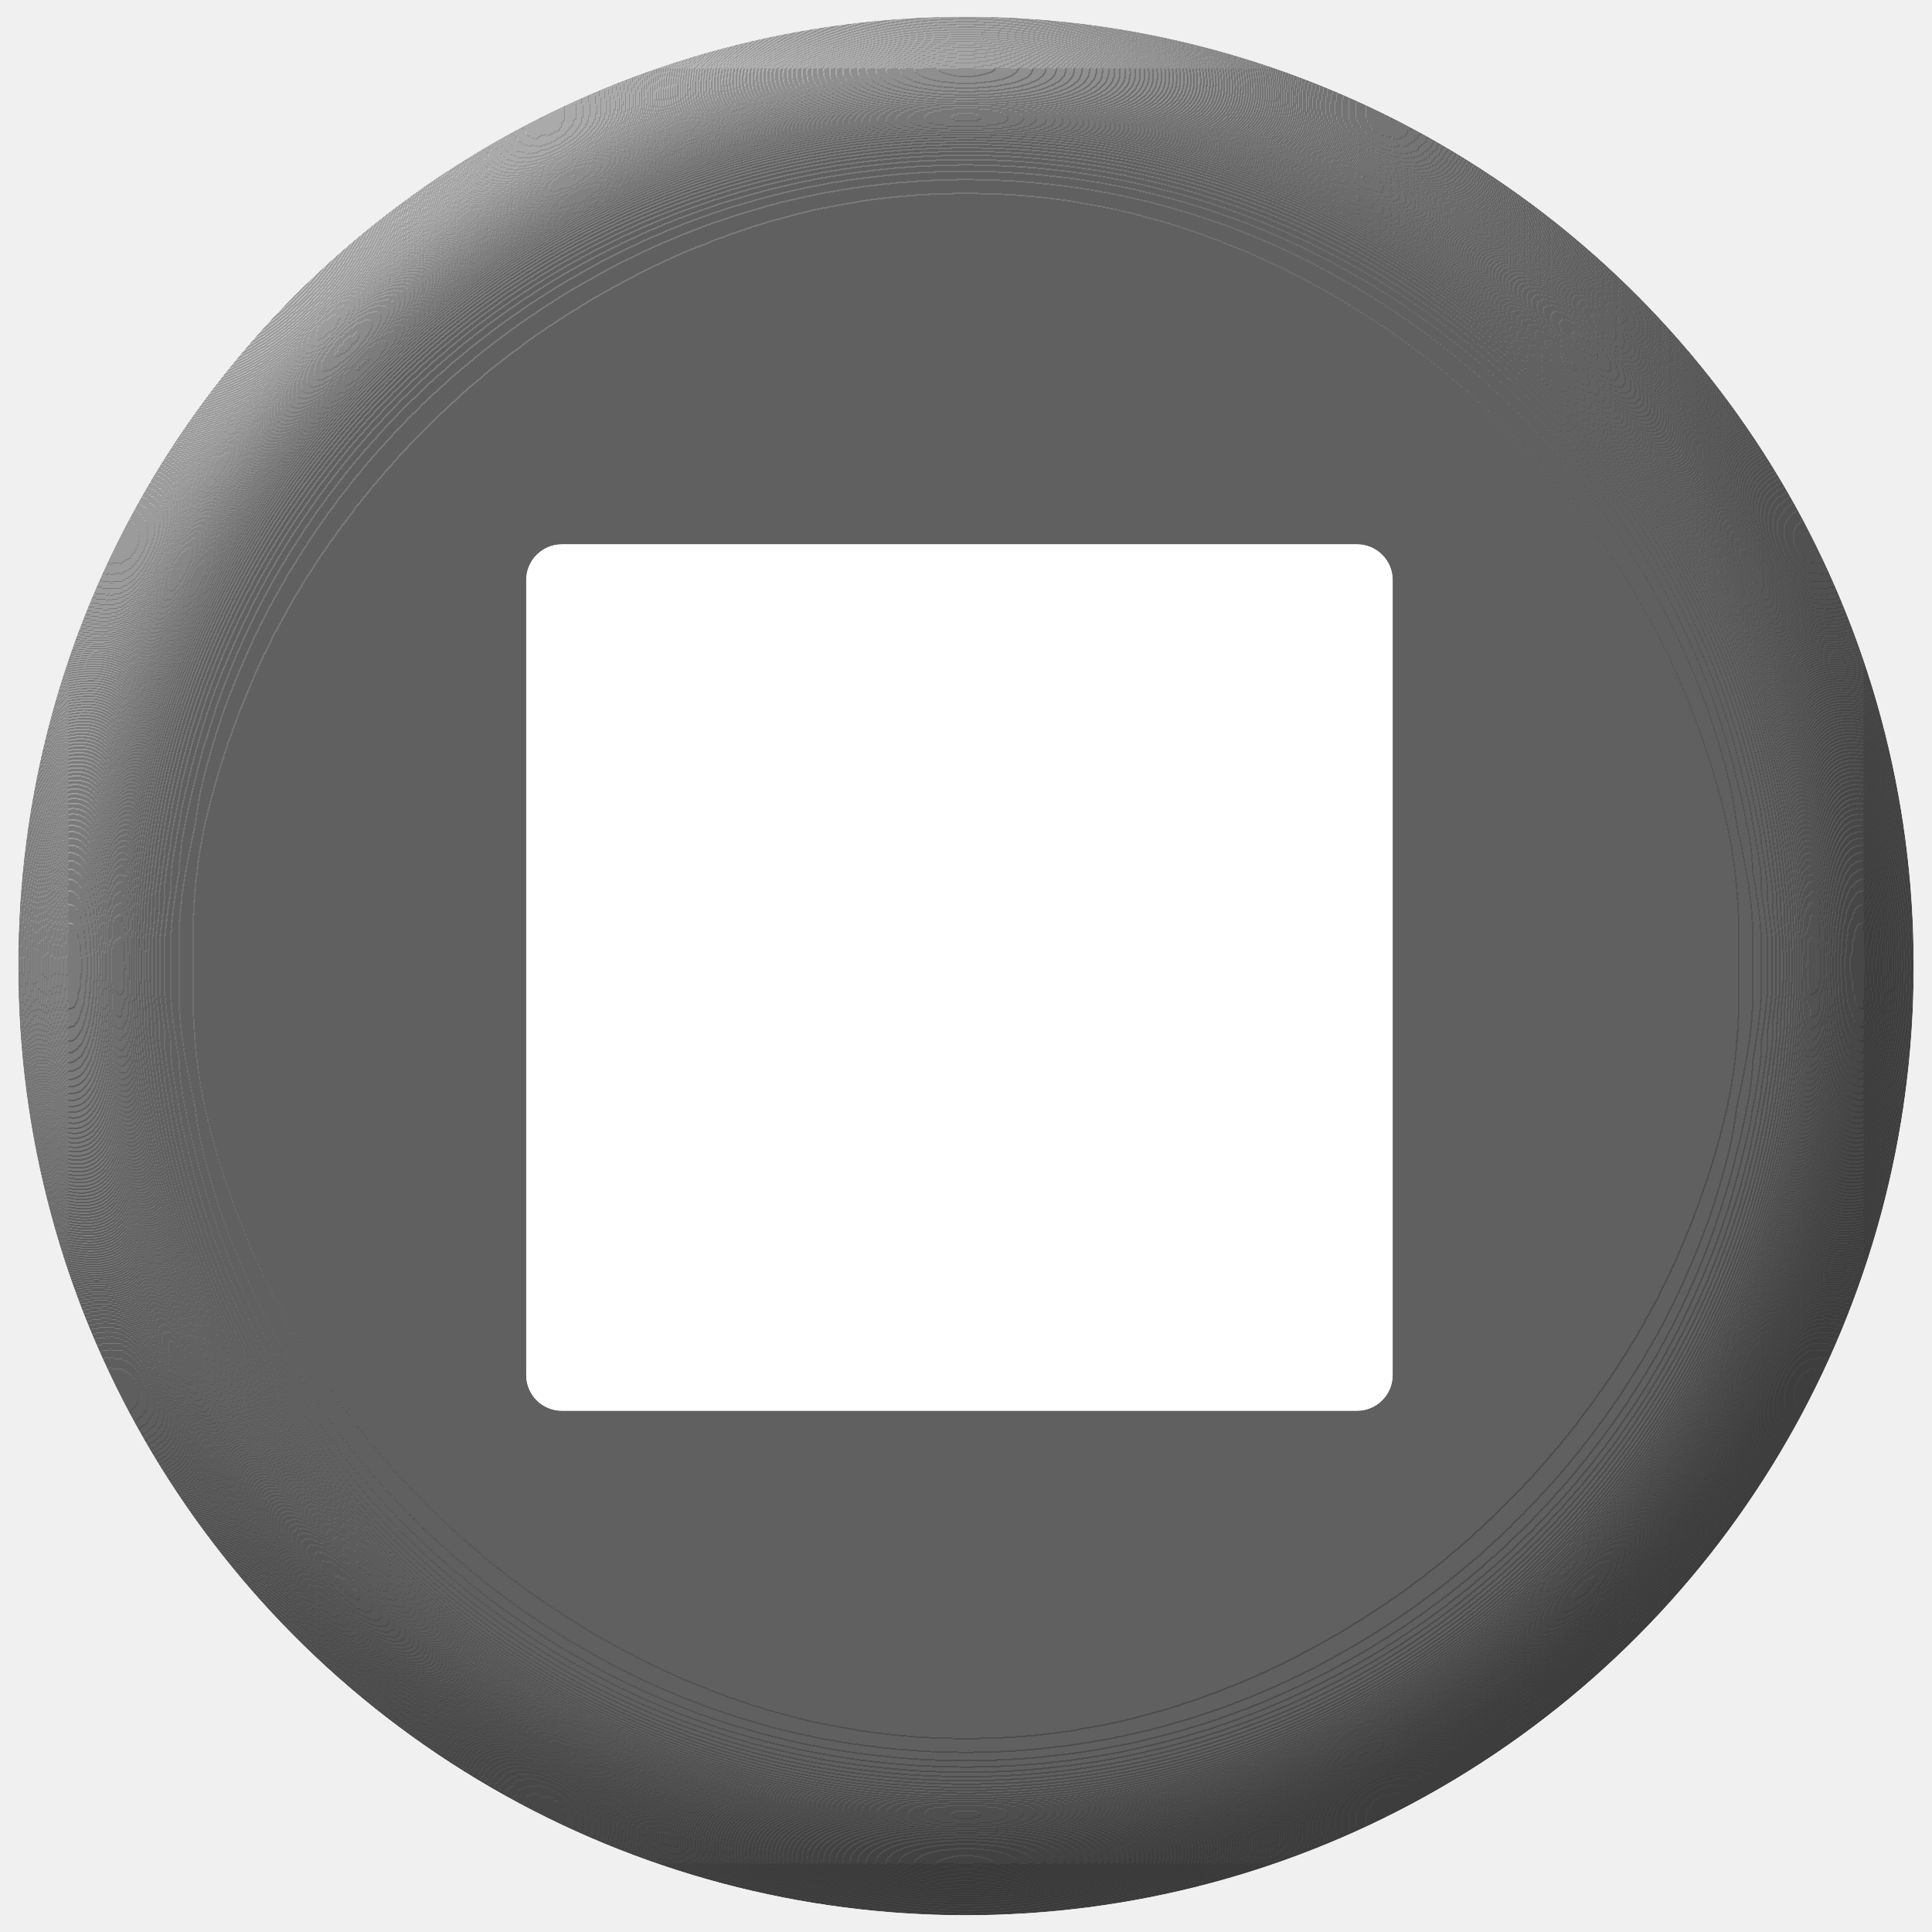
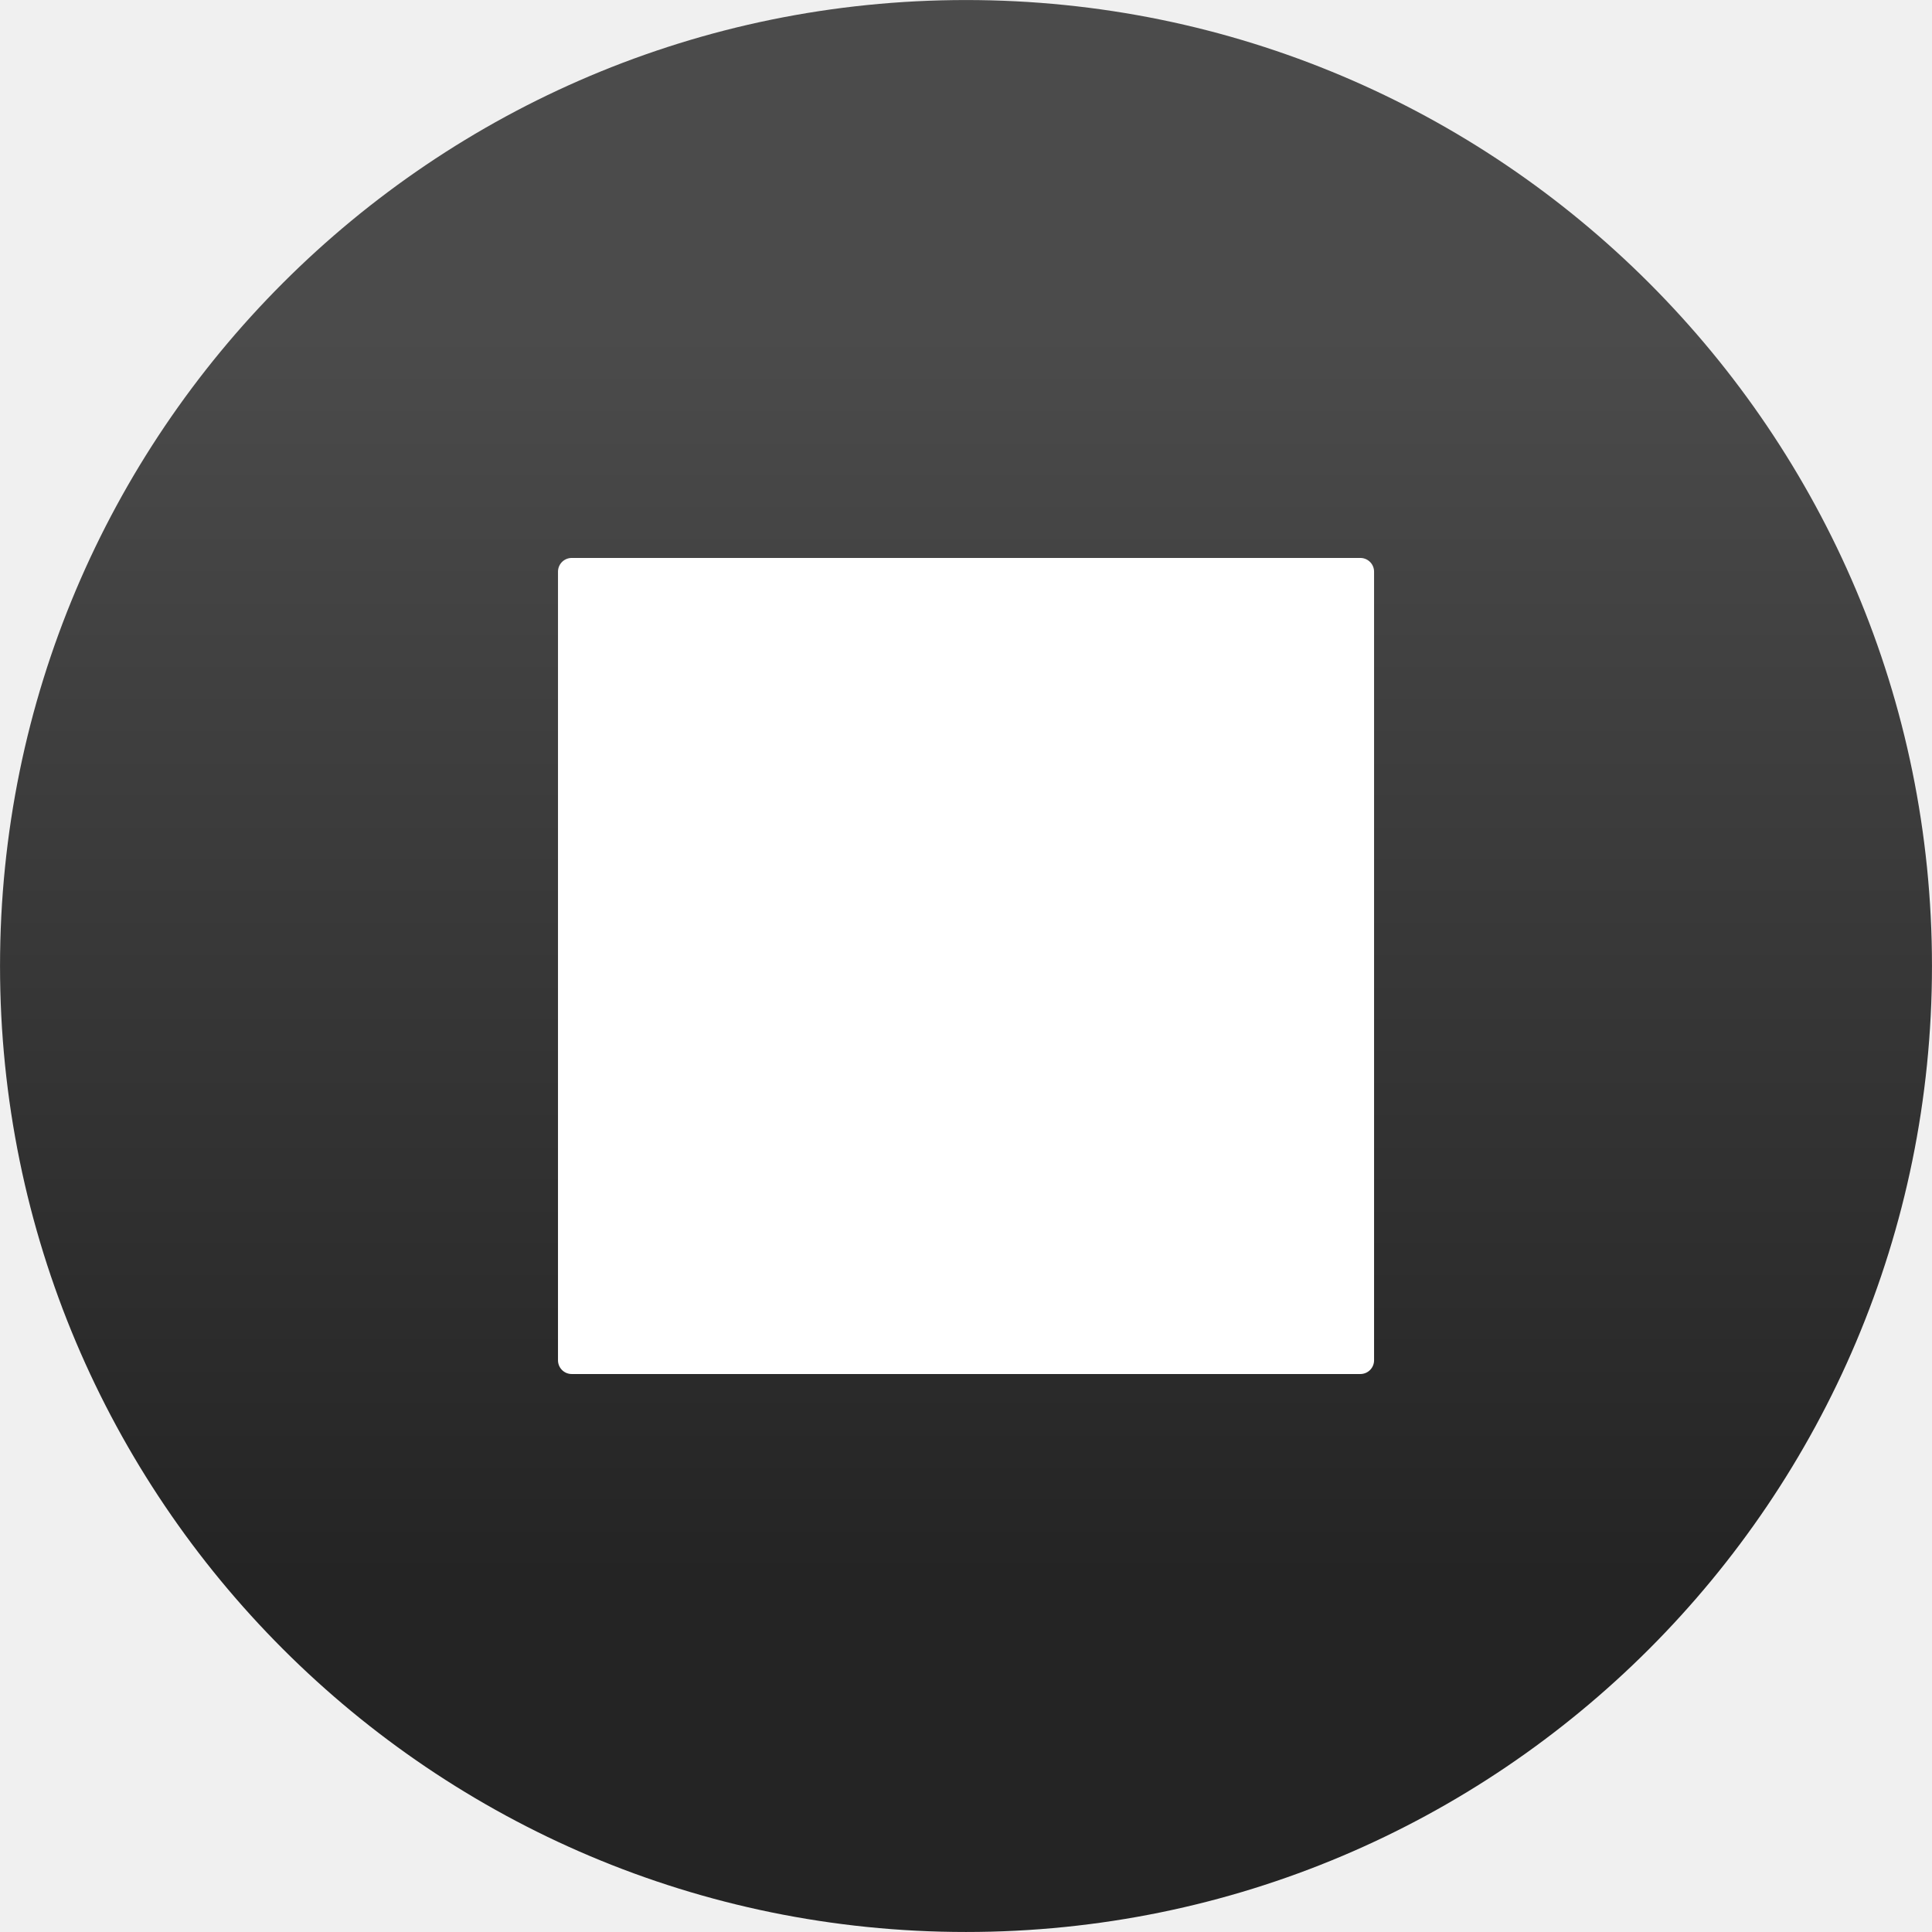
- <svg xmlns="http://www.w3.org/2000/svg" version="1.1" width="64" height="64" id="svg4110">
-   <defs id="defs4112">
-     <filter color-interpolation-filters="sRGB" id="filter6770-8">
-       <feGaussianBlur stdDeviation="24.468" in="SourceAlpha" result="result0" id="feGaussianBlur6772-1" />
-       <feSpecularLighting in="result0" result="result1" lighting-color="#ffffff" surfaceScale="16.722" specularConstant="0.88" specularExponent="20" id="feSpecularLighting6774-6">
-         <feDistantLight elevation="45" azimuth="235" id="feDistantLight6776-4" />
-       </feSpecularLighting>
-       <feComposite in2="result1" operator="arithmetic" k1="0" k2="1" k3="1" k4="0" in="SourceGraphic" result="result4" id="feComposite6778-2" />
-       <feComposite in2="SourceAlpha" operator="in" in="result4" result="result2" id="feComposite6780-3" />
-     </filter>
+ <svg xmlns="http://www.w3.org/2000/svg" xmlns:xlink="http://www.w3.org/1999/xlink" width="21" height="21" id="svg10096" version="1.1">
+   <defs id="defs10098">
+     <linearGradient id="linearGradient5773-0-6">
+       <stop style="stop-color:#1c1c1c;stop-opacity:1;" offset="0" id="stop5775-8-2" />
+       <stop style="stop-color:#7a7a7a;stop-opacity:1;" offset="1" id="stop5777-6-7" />
+     </linearGradient>
+     <linearGradient id="linearGradient6311-0-9-9">
+       <stop style="stop-color:#242424;stop-opacity:1;" offset="0" id="stop6313-8-7-5" />
+       <stop style="stop-color:#4b4b4b;stop-opacity:1;" offset="1" id="stop6315-8-6-2" />
+     </linearGradient>
+     <linearGradient id="linearGradient5773-0-3-9">
+       <stop style="stop-color:#1c1c1c;stop-opacity:1;" offset="0" id="stop5775-8-1-6" />
+       <stop style="stop-color:#7a7a7a;stop-opacity:1;" offset="1" id="stop5777-6-3-1" />
+     </linearGradient>
+     <linearGradient id="linearGradient6311-0-9-6-2">
+       <stop style="stop-color:#242424;stop-opacity:1;" offset="0" id="stop6313-8-7-1-5" />
+       <stop style="stop-color:#4b4b4b;stop-opacity:1;" offset="1" id="stop6315-8-6-4-7" />
+     </linearGradient>
+     <linearGradient xlink:href="#linearGradient5773-0-3-5" id="linearGradient9427" gradientUnits="userSpaceOnUse" x1="-24.797" y1="212.38" x2="-11.746" y2="212.38" />
+     <linearGradient id="linearGradient5773-0-3-5">
+       <stop style="stop-color:#1c1c1c;stop-opacity:1;" offset="0" id="stop5775-8-1-2" />
+       <stop style="stop-color:#7a7a7a;stop-opacity:1;" offset="1" id="stop5777-6-3-4" />
+     </linearGradient>
+     <linearGradient xlink:href="#linearGradient6311-0-9-6-3" id="linearGradient9429" gradientUnits="userSpaceOnUse" x1="-84.659" y1="214.231" x2="-71.152" y2="214.231" />
+     <linearGradient id="linearGradient6311-0-9-6-3">
+       <stop style="stop-color:#242424;stop-opacity:1;" offset="0" id="stop6313-8-7-1-7" />
+       <stop style="stop-color:#4b4b4b;stop-opacity:1;" offset="1" id="stop6315-8-6-4-9" />
+     </linearGradient>
+     <linearGradient xlink:href="#linearGradient6311-0-9-9-96-8" id="linearGradient8148-4-0" gradientUnits="userSpaceOnUse" x1="-84.659" y1="214.231" x2="-71.152" y2="214.231" />
+     <linearGradient id="linearGradient6311-0-9-9-96-8">
+       <stop style="stop-color:#242424;stop-opacity:1;" offset="0" id="stop6313-8-7-5-5-3" />
+       <stop style="stop-color:#4b4b4b;stop-opacity:1;" offset="1" id="stop6315-8-6-2-3-6" />
+     </linearGradient>
+     <linearGradient id="linearGradient5773-0-6-0-5">
+       <stop style="stop-color:#1c1c1c;stop-opacity:1;" offset="0" id="stop5775-8-2-7-0" />
+       <stop style="stop-color:#7a7a7a;stop-opacity:1;" offset="1" id="stop5777-6-7-2-1" />
+     </linearGradient>
+     <linearGradient id="linearGradient6311-0-9-9-96-8-1">
+       <stop style="stop-color:#242424;stop-opacity:1;" offset="0" id="stop6313-8-7-5-5-3-9" />
+       <stop style="stop-color:#4b4b4b;stop-opacity:1;" offset="1" id="stop6315-8-6-2-3-6-3" />
+     </linearGradient>
+     <linearGradient id="linearGradient11534-9-59">
+       <stop style="stop-color:#1d1d1d;stop-opacity:1;" offset="0" id="stop11538-5-66" />
+       <stop id="stop11544-4-9" offset="0.258" style="stop-color:#202020;stop-opacity:1;" />
+       <stop style="stop-color:#555555;stop-opacity:1;" offset="0.793" id="stop11540-9-1" />
+       <stop id="stop11542-94-2" offset="1" style="stop-color:#898989;stop-opacity:1;" />
+     </linearGradient>
+     <linearGradient id="linearGradient6311-0-9-3-9-8">
+       <stop style="stop-color:#242424;stop-opacity:1;" offset="0" id="stop6313-8-7-8-0-9" />
+       <stop style="stop-color:#4b4b4b;stop-opacity:1;" offset="1" id="stop6315-8-6-0-3-2" />
+     </linearGradient>
+     <radialGradient r="12.892" fy="212.025" fx="-35.102" cy="212.025" cx="-35.102" gradientTransform="matrix(-5.0525324e-7,2.437761,-2.658849,-7.5460636e-7,530.4633,297.8305)" gradientUnits="userSpaceOnUse" id="radialGradient11957" xlink:href="#linearGradient11534-9-5" />
+     <linearGradient id="linearGradient11534-9-5">
+       <stop style="stop-color:#1d1d1d;stop-opacity:1;" offset="0" id="stop11538-5-6" />
+       <stop id="stop11544-4-1" offset="0.258" style="stop-color:#202020;stop-opacity:1;" />
+       <stop style="stop-color:#555555;stop-opacity:1;" offset="0.793" id="stop11540-9-0" />
+       <stop id="stop11542-94-1" offset="1" style="stop-color:#898989;stop-opacity:1;" />
+     </linearGradient>
+     <linearGradient xlink:href="#linearGradient6311-0-9-6-8-3" id="linearGradient8136-3-3" gradientUnits="userSpaceOnUse" x1="-84.659" y1="214.231" x2="-71.152" y2="214.231" />
+     <linearGradient id="linearGradient6311-0-9-6-8-3">
+       <stop style="stop-color:#242424;stop-opacity:1;" offset="0" id="stop6313-8-7-1-8-1" />
+       <stop style="stop-color:#4b4b4b;stop-opacity:1;" offset="1" id="stop6315-8-6-4-78-1" />
+     </linearGradient>
+     <radialGradient r="12.892" fy="212.025" fx="-35.102" cy="212.025" cx="-35.102" gradientTransform="matrix(-5.0525324e-7,2.437761,-2.658849,-7.5460636e-7,530.4633,297.8305)" gradientUnits="userSpaceOnUse" id="radialGradient11845-6" xlink:href="#linearGradient11534-03" />
+     <linearGradient id="linearGradient11534-03">
+       <stop style="stop-color:#1d1d1d;stop-opacity:1;" offset="0" id="stop11538-6" />
+       <stop id="stop11544-3" offset="0.258" style="stop-color:#202020;stop-opacity:1;" />
+       <stop style="stop-color:#555555;stop-opacity:1;" offset="0.793" id="stop11540-3" />
+       <stop id="stop11542-9" offset="1" style="stop-color:#898989;stop-opacity:1;" />
+     </linearGradient>
+     <linearGradient xlink:href="#linearGradient6311-0-9-6-3-90-3" id="linearGradient11911" gradientUnits="userSpaceOnUse" x1="-84.659" y1="214.231" x2="-71.152" y2="214.231" />
+     <linearGradient id="linearGradient6311-0-9-6-3-90-3">
+       <stop style="stop-color:#242424;stop-opacity:1;" offset="0" id="stop6313-8-7-1-7-2-4" />
+       <stop style="stop-color:#4b4b4b;stop-opacity:1;" offset="1" id="stop6315-8-6-4-9-8-8" />
+     </linearGradient>
+     <linearGradient xlink:href="#linearGradient6311-0-9-6-3-90-3-2" id="linearGradient11911-0" gradientUnits="userSpaceOnUse" x1="-84.659" y1="214.231" x2="-71.152" y2="214.231" />
+     <linearGradient id="linearGradient6311-0-9-6-3-90-3-2">
+       <stop style="stop-color:#242424;stop-opacity:1;" offset="0" id="stop6313-8-7-1-7-2-4-0" />
+       <stop style="stop-color:#4b4b4b;stop-opacity:1;" offset="1" id="stop6315-8-6-4-9-8-8-8" />
+     </linearGradient>
+     <radialGradient r="14.25" fy="266.173" fx="-85.019" cy="266.173" cx="-85.019" gradientTransform="matrix(1.97855,0,0,1.908945,83.19504,-242.2218)" gradientUnits="userSpaceOnUse" id="radialGradient14272" xlink:href="#linearGradient12844-2" />
+     <linearGradient id="linearGradient12844-2">
+       <stop style="stop-color:#6f6f6f;stop-opacity:1;" offset="0" id="stop12846-90" />
+       <stop id="stop12959-2" offset="0.33" style="stop-color:#464646;stop-opacity:1;" />
+       <stop style="stop-color:#2e2e2e;stop-opacity:1;" offset="1" id="stop12848-2" />
+     </linearGradient>
+     <radialGradient r="14.25" fy="266.173" fx="-85.019" cy="266.173" cx="-85.019" gradientTransform="matrix(1.97855,0,0,1.908945,83.19504,-242.2218)" gradientUnits="userSpaceOnUse" id="radialGradient14540" xlink:href="#linearGradient12844-2" />
+     <radialGradient r="14.25" fy="266.173" fx="-85.019" cy="266.173" cx="-85.019" gradientTransform="matrix(1.97855,0,0,1.908945,83.19504,-242.2218)" gradientUnits="userSpaceOnUse" id="radialGradient14272-5" xlink:href="#linearGradient12844-2-8" />
+     <linearGradient id="linearGradient12844-2-8">
+       <stop style="stop-color:#6f6f6f;stop-opacity:1;" offset="0" id="stop12846-90-3" />
+       <stop id="stop12959-2-5" offset="0.33" style="stop-color:#464646;stop-opacity:1;" />
+       <stop style="stop-color:#1e1e1e;stop-opacity:1;" offset="1" id="stop12848-2-5" />
+     </linearGradient>
+     <linearGradient xlink:href="#linearGradient6311-0-9-6-3-90-3-2-2" id="linearGradient11911-0-6" gradientUnits="userSpaceOnUse" x1="-84.659" y1="214.231" x2="-71.152" y2="214.231" />
+     <linearGradient id="linearGradient6311-0-9-6-3-90-3-2-2">
+       <stop style="stop-color:#242424;stop-opacity:1;" offset="0" id="stop6313-8-7-1-7-2-4-0-4" />
+       <stop style="stop-color:#4b4b4b;stop-opacity:1;" offset="1" id="stop6315-8-6-4-9-8-8-8-2" />
+     </linearGradient>
+     <linearGradient xlink:href="#linearGradient6311-0-9-6-3-90-3-2-2" id="linearGradient5137" gradientUnits="userSpaceOnUse" x1="-84.659" y1="214.231" x2="-71.152" y2="214.231" />
  </defs>
-   <g id="layer1">
-     <g transform="matrix(0.09865868,0,0,0.09865868,173.9163,-118.8643)" id="g5583" style="filter:url(#filter6770-8)">
-       <path d="m -557.604,227.068 a 374.767,374.767 0 1 1 -749.533,0 374.767,374.767 0 1 1 749.533,0 z" transform="matrix(0.8490566,0,0,0.8490566,-646.8216,1336.361)" id="path4766-7" style="fill:#323232;fill-opacity:1;fill-rule:nonzero;stroke:#000048;stroke-width:0;stroke-linecap:butt;stroke-linejoin:round;stroke-miterlimit:4;stroke-opacity:1;stroke-dasharray:none;stroke-dashoffset:10" />
-       <rect width="290.924" height="290.924" ry="11.98" x="-1586.122" y="1387.57" id="rect5085" style="fill:#ffffff;fill-opacity:1;fill-rule:nonzero;stroke:#ffffff;stroke-width:0;stroke-linecap:butt;stroke-linejoin:round;stroke-miterlimit:4;stroke-opacity:1;stroke-dasharray:none;stroke-dashoffset:10" />
+   <g id="layer1" transform="translate(0,-1031.362)">
+     <g id="g7509-1-6" transform="matrix(1.129702,0,0,1.129702,-263.7179,982.7197)">
+       <path transform="matrix(0,-0.8888889,0.8888889,0,52.30718,-16.9989)" d="m -67.564,214.231 c 0,5.775 -4.681,10.456 -10.456,10.456 -5.775,0 -10.456,-4.681 -10.456,-10.456 0,-5.775 4.681,-10.456 10.456,-10.456 5.775,0 10.456,4.681 10.456,10.456 z" id="path6304-2-7-8-1-7-71" style="color:#000000;fill:url(#linearGradient5137);fill-opacity:1;fill-rule:nonzero;stroke:none;stroke-width:2;marker:none;visibility:visible;display:inline;overflow:visible;enable-background:accumulate" />
+       <rect width="7.588" height="7.588" ry="0" x="238.941" y="48.558" id="rect5085-5-3" style="fill:#ffffff;fill-opacity:1;fill-rule:nonzero;stroke:#ffffff;stroke-width:0.264;stroke-linecap:butt;stroke-linejoin:round;stroke-miterlimit:4;stroke-opacity:1;stroke-dasharray:none;stroke-dashoffset:10" />
    </g>
  </g>
</svg>
